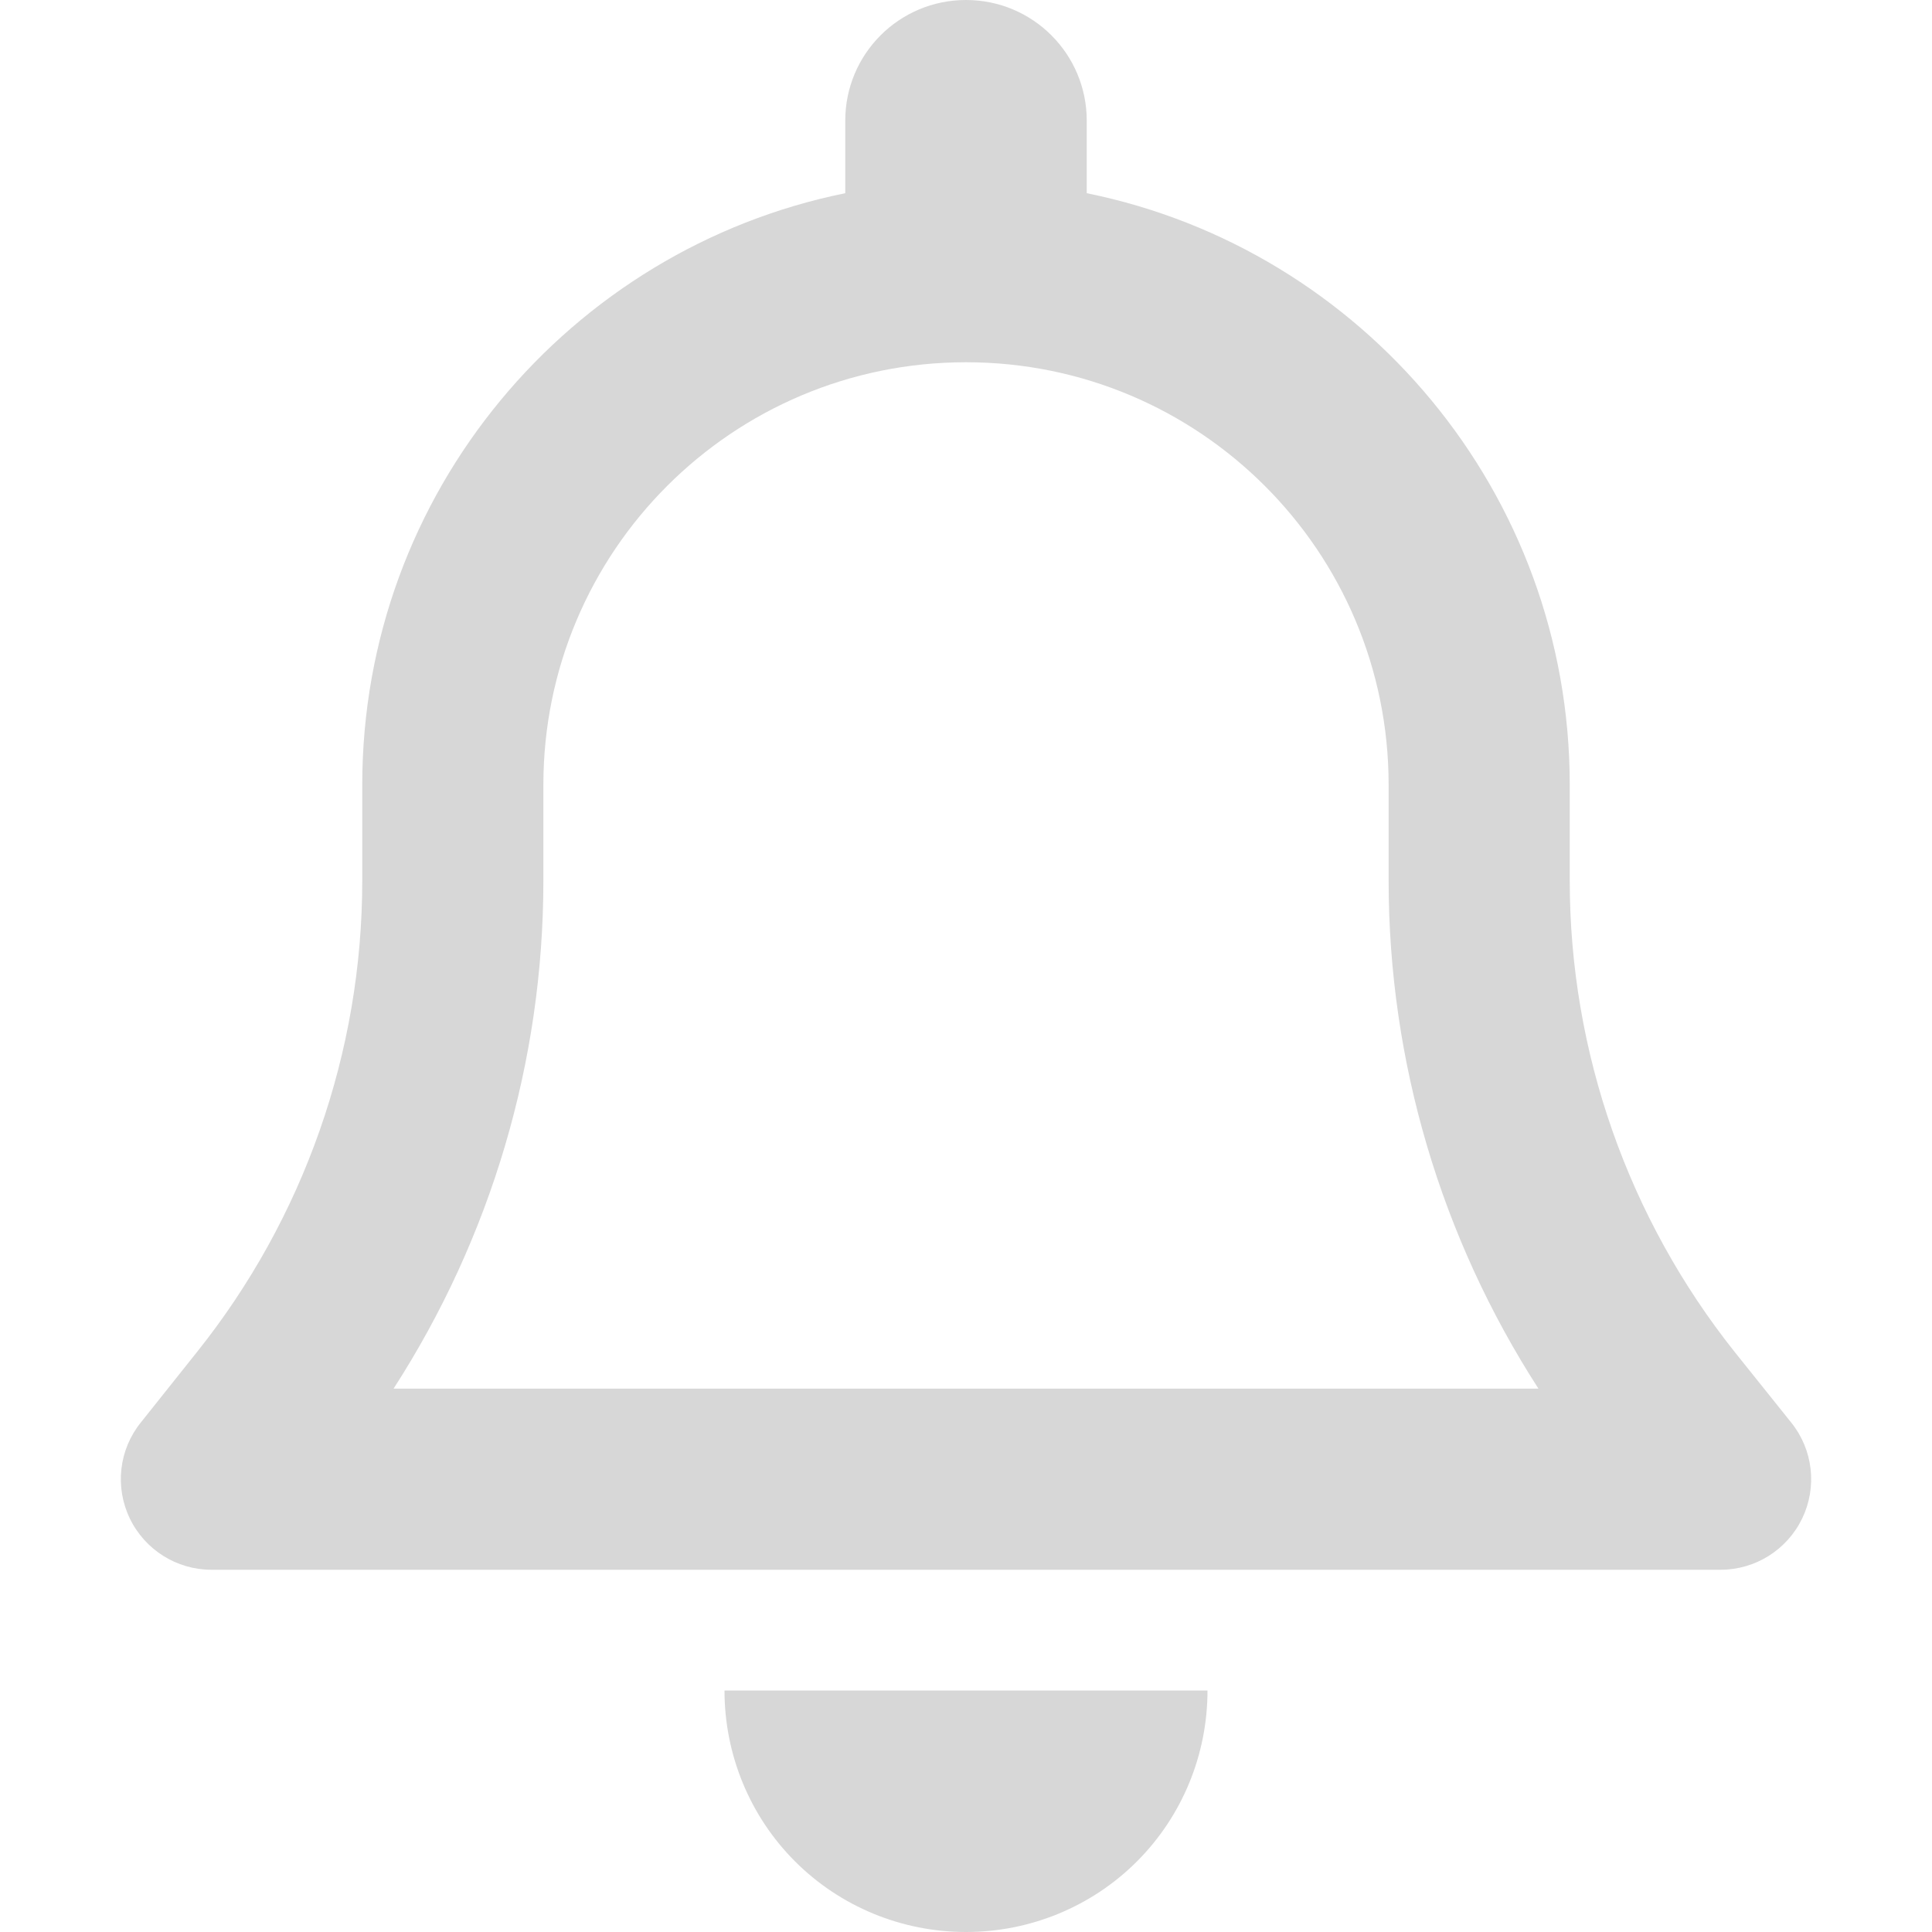
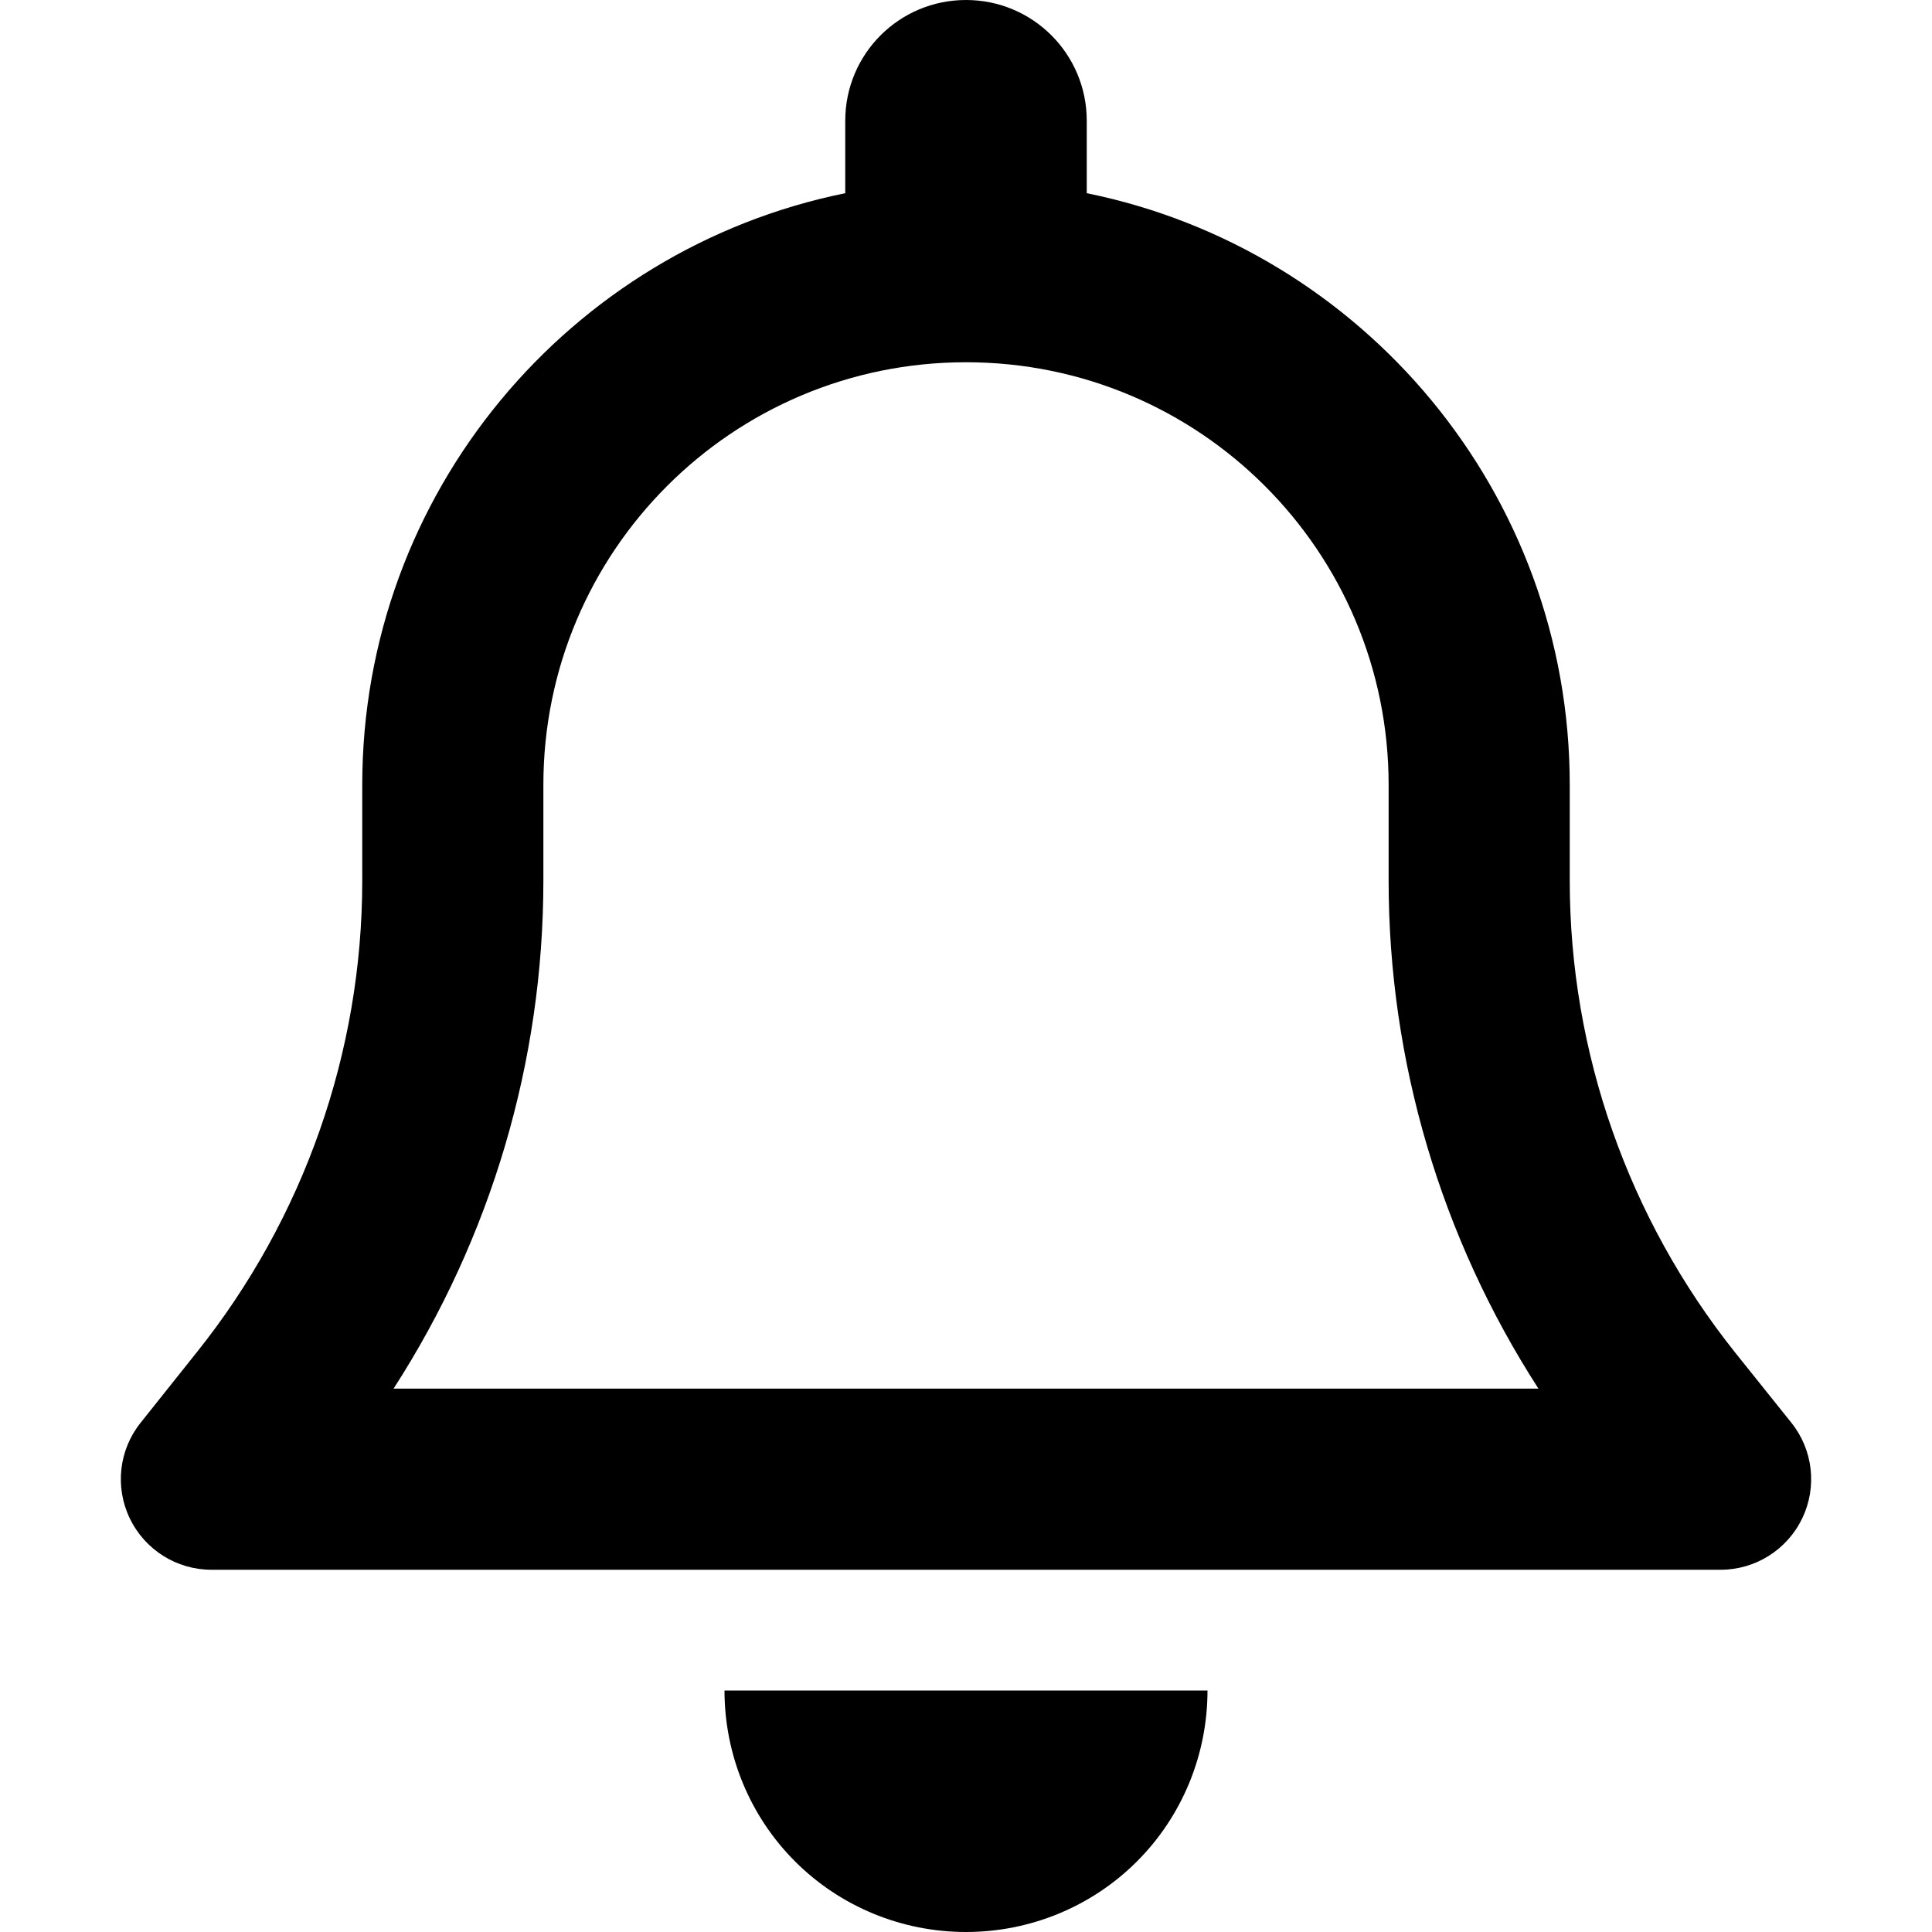
- <svg xmlns="http://www.w3.org/2000/svg" viewBox="0 0 448 512" fill="#d7d7d7" height="18" width="18">
+ <svg xmlns="http://www.w3.org/2000/svg" viewBox="0 0 448 512" height="18" width="18">
  <path d="M224 0c-17.7 0-32 14.3-32 32l0 19.2C119 66 64 130.6 64 208l0 25.4c0 45.4-15.5 89.5-43.8 124.9L5.3 377c-5.8 7.2-6.9 17.1-2.9 25.4S14.8 416 24 416l400 0c9.2 0 17.6-5.3 21.6-13.6s2.9-18.2-2.9-25.4l-14.9-18.6C399.5 322.9 384 278.8 384 233.4l0-25.4c0-77.4-55-142-128-156.8L256 32c0-17.7-14.3-32-32-32zm0 96c61.9 0 112 50.1 112 112l0 25.4c0 47.9 13.9 94.6 39.7 134.6L72.3 368C98.1 328 112 281.3 112 233.4l0-25.4c0-61.9 50.1-112 112-112zm64 352l-64 0-64 0c0 17 6.7 33.3 18.7 45.3s28.3 18.7 45.3 18.7s33.3-6.7 45.3-18.7s18.7-28.3 18.7-45.3z" />
</svg>
